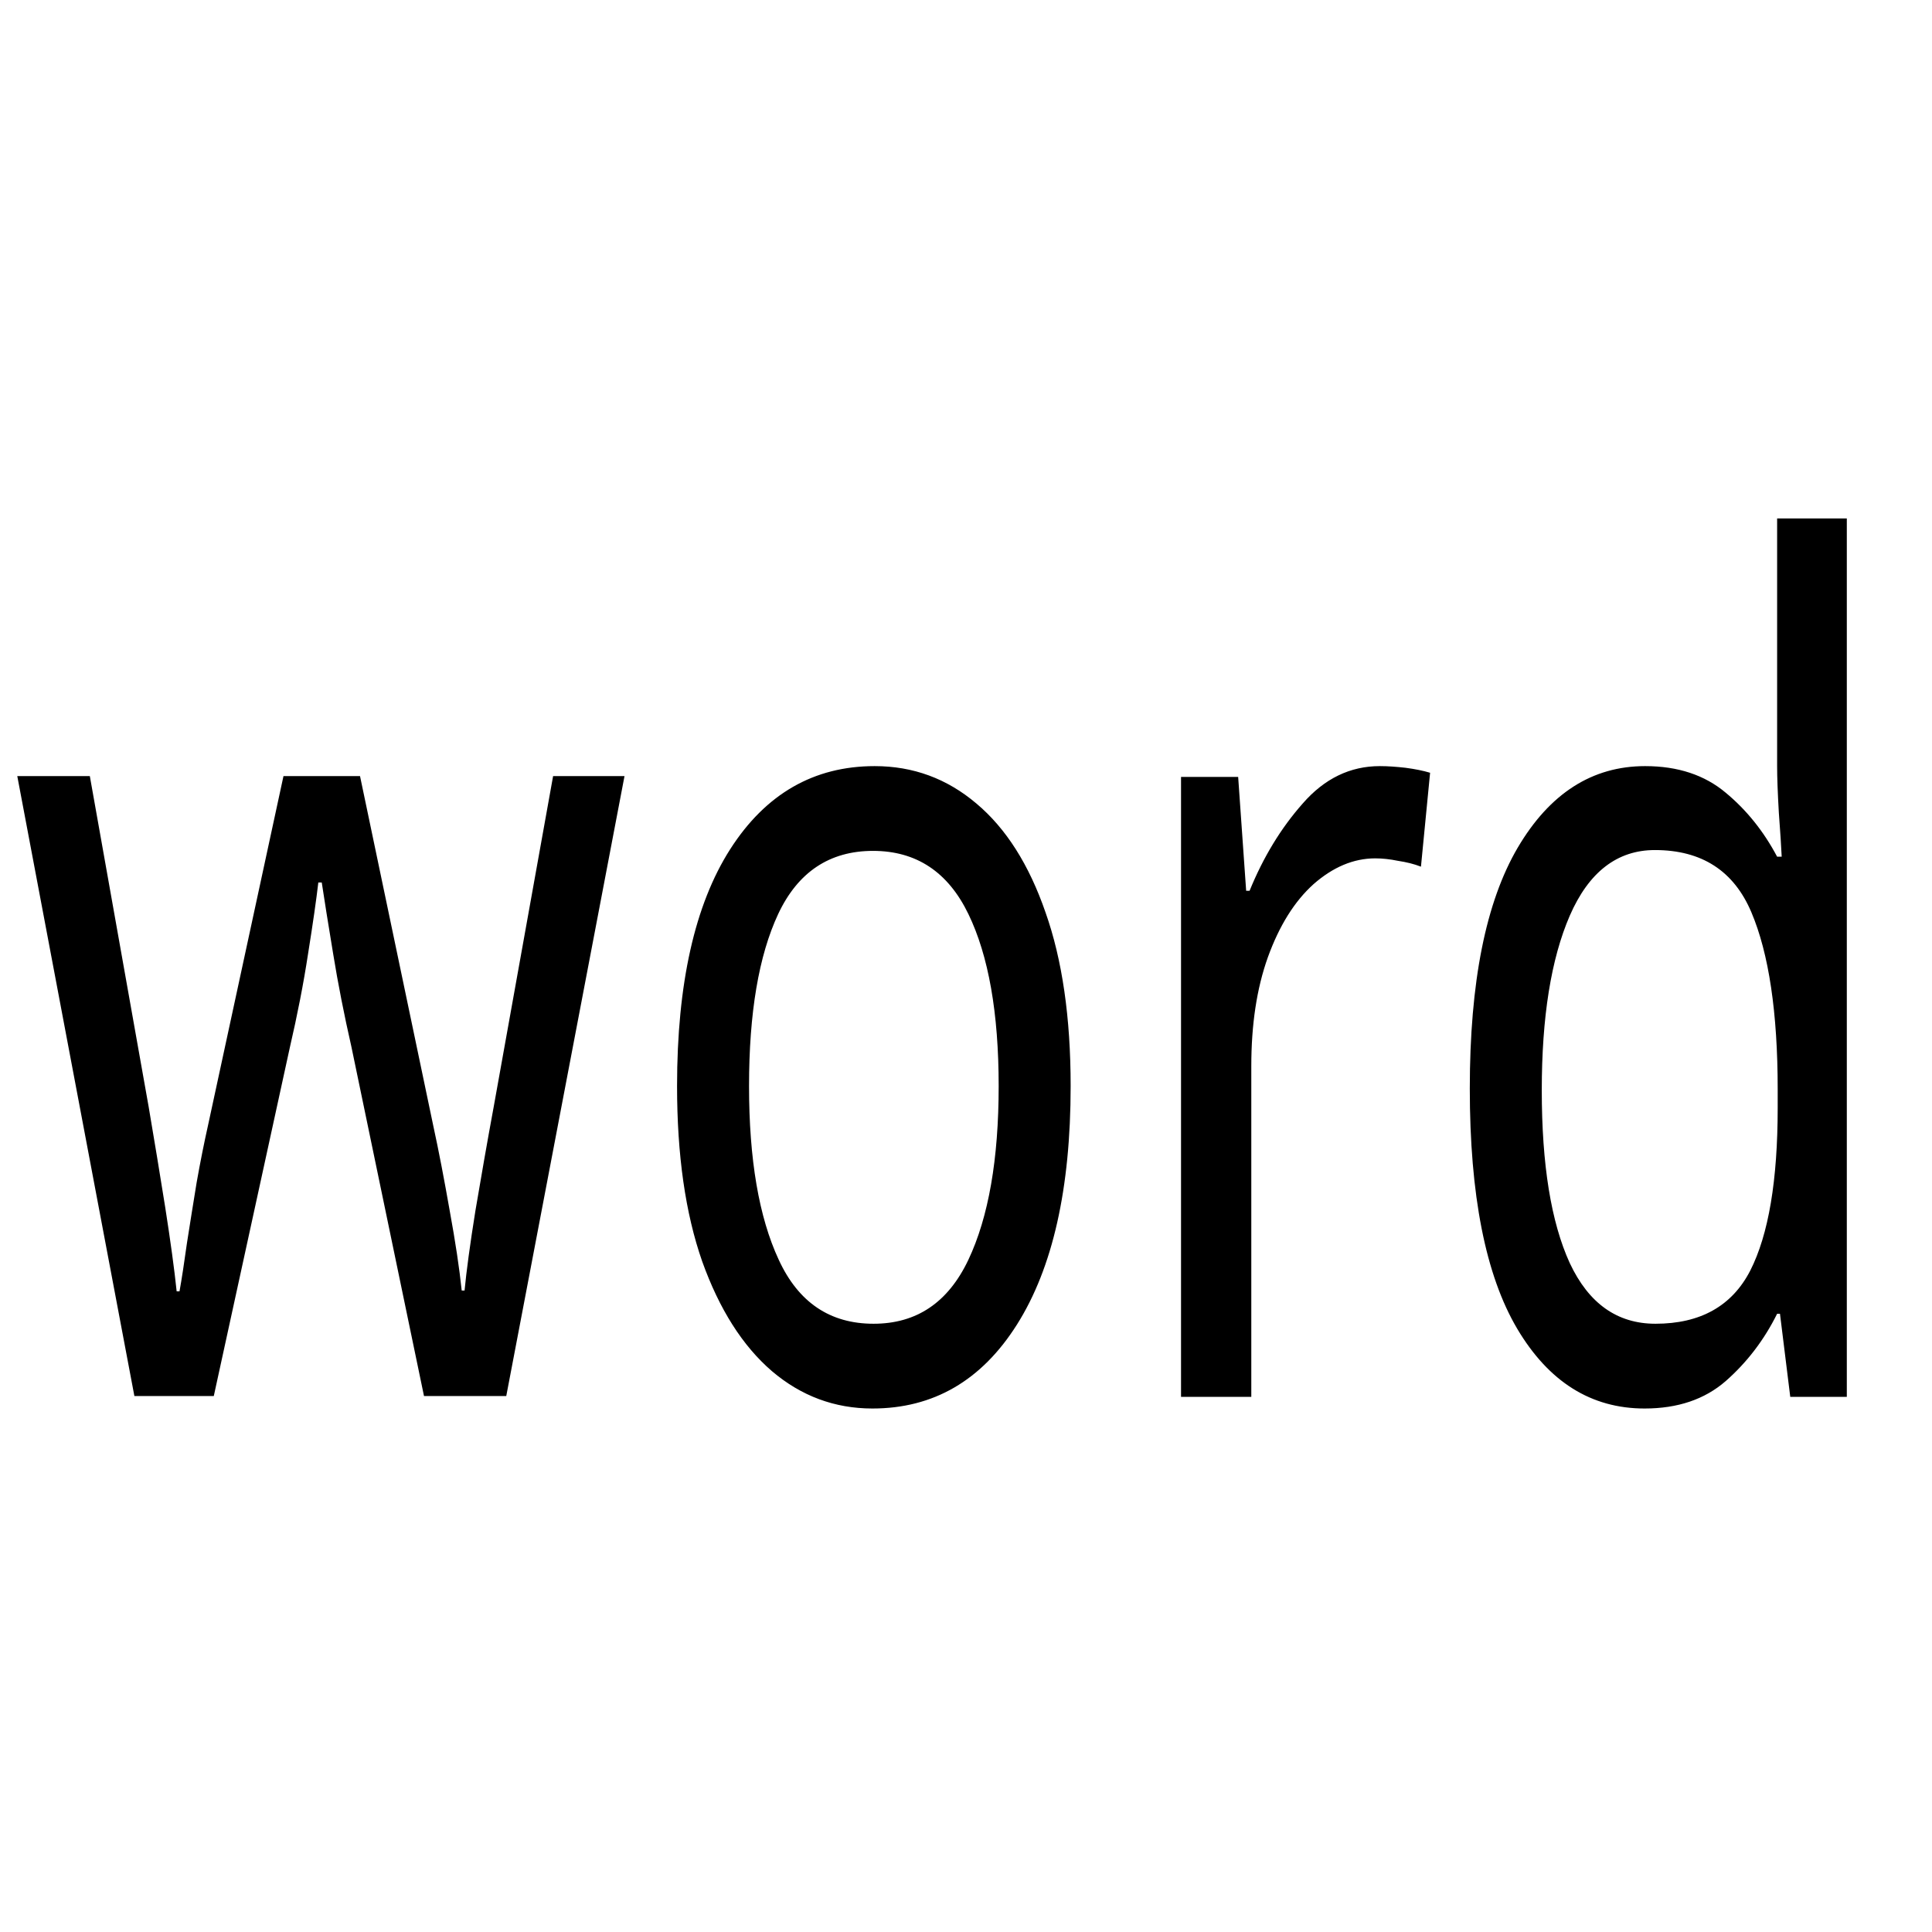
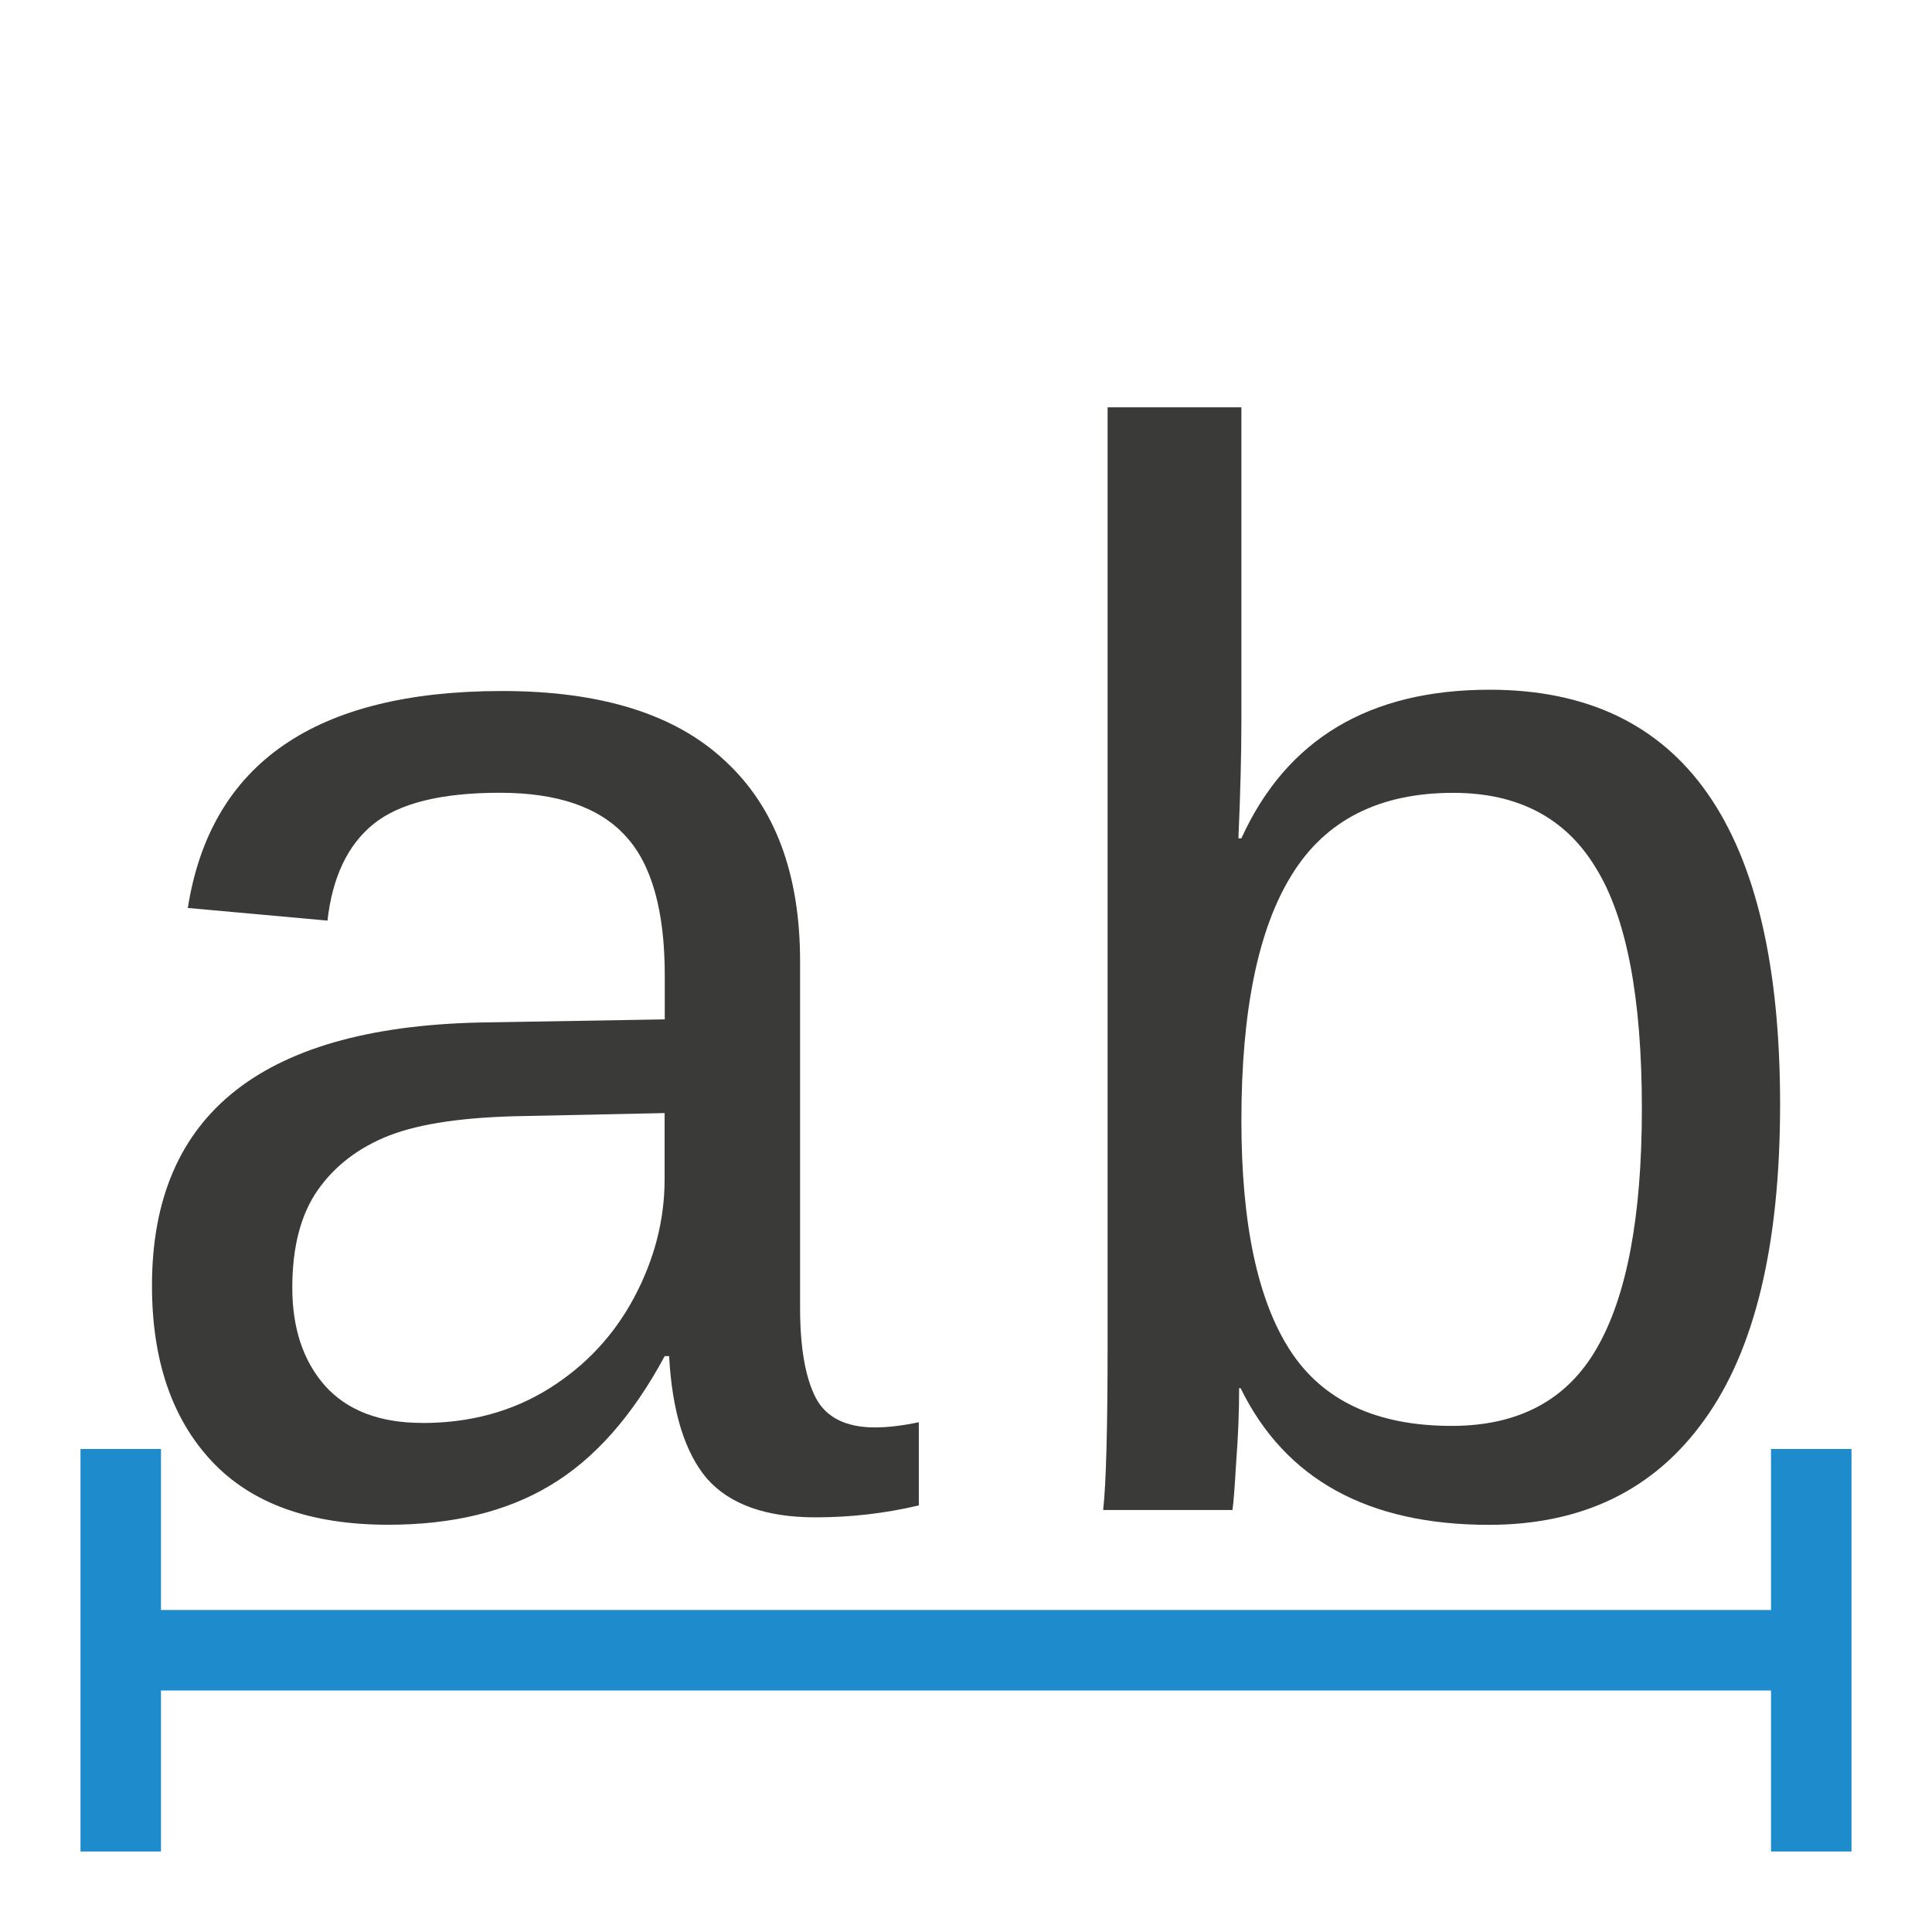
- <svg xmlns="http://www.w3.org/2000/svg" width="100" height="100" id="svg3018" version="1.1">
-   <defs id="defs3020">
-     <clipPath id="presentation_clip_path" clipPathUnits="userSpaceOnUse">
-       <rect x="0" y="0" width="21000" height="29700" id="rect7" />
-     </clipPath>
-   </defs>
-   <g id="layer1" transform="translate(0,-952.3622)">
-     <g style="fill-rule:evenodd;stroke-width:12.449;stroke-linejoin:round;visibility:visible;stroke-miterlimit:4;stroke-dasharray:none" id="g15" class="com.sun.star.drawing.PolyPolygonShape" transform="matrix(0.08033005,0,0,0.08033005,-434.8605,486.093)">
-       <g transform="matrix(25.76707,0,0,31.33018,4729.638,4000.887)" style="font-size:40px;font-style:normal;font-weight:normal;line-height:125%;letter-spacing:0px;word-spacing:0px;fill:#000000;fill-opacity:1;stroke:#000000;stroke-width:1;stroke-miterlimit:4;stroke-opacity:1;stroke-dasharray:none;font-family:Sans" id="flowRoot3779">
-         <text xml:space="preserve" style="font-size:21.728px;font-style:normal;font-weight:normal;line-height:125%;letter-spacing:0px;word-spacing:0px;fill:#000000;fill-opacity:1;stroke:none;font-family:Sans" x="29.266" y="78.89" id="text3767" transform="scale(0.9142122,1.093838)">
-           <tspan id="tspan3769" x="29.266" y="78.89">word</tspan>
-           <tspan x="29.266" y="106.049" id="tspan3790" />
-         </text>
-       </g>
-     </g>
+ <svg xmlns="http://www.w3.org/2000/svg" version="1.1" viewBox="0 0 24 24">
+   <g fill="#3a3a38" stroke-linecap="round" stroke-linejoin="round" aria-label="ab">
+     <path d="m10.869 17.732q0.24 0 0.545-0.065v1.034q-0.628 0.148-1.283 0.148-0.923 0-1.348-0.48-0.415-0.489-0.471-1.523h-0.055q-0.6 1.117-1.422 1.606-0.812 0.489-2.012 0.489-1.458 0-2.197-0.794t-0.738-2.179q0-3.222 4.191-3.268l2.179-0.037v-0.545q0-1.209-0.489-1.735-0.489-0.535-1.56-0.535-1.089 0-1.569 0.388-0.48 0.388-0.572 1.2l-1.735-0.157q0.425-2.695 3.905-2.695 1.846 0 2.769 0.868 0.932 0.858 0.932 2.492v4.302q0 0.738 0.194 1.117 0.194 0.369 0.738 0.369zm-5.622-0.055q0.886 0 1.569-0.425 0.683-0.425 1.062-1.135 0.378-0.711 0.378-1.468v-0.822l-1.754 0.037q-1.089 0.018-1.662 0.24-0.572 0.222-0.895 0.683-0.314 0.452-0.314 1.209 0 0.757 0.406 1.218 0.415 0.462 1.209 0.462z" />
+     <path d="m22.113 13.717q0 2.622-0.942 3.923-0.932 1.302-2.677 1.302-2.252 0-3.083-1.698h-0.018q0 0.443-0.037 0.923-0.028 0.48-0.046 0.591h-1.606q0.055-0.498 0.055-2.058v-11.64h1.662v3.905q0 0.6-0.037 1.449h0.037q0.84-1.846 3.083-1.846 3.609 0 3.609 5.151zm-1.717 0.055q0-2.068-0.572-2.991-0.563-0.932-1.772-0.932-1.375 0-2.003 1.015-0.628 1.006-0.628 3.055 0 1.929 0.609 2.862 0.609 0.932 2.003 0.932 1.246 0 1.8-0.96 0.563-0.969 0.563-2.982z" />
  </g>
+   <path d="m1 18v5h1v-2h20v2h1v-5h-1v2h-20v-2h-1z" color="#000000" fill="#1e8bcd" stroke-linecap="round" stroke-linejoin="round" style="-inkscape-stroke:none" />
</svg>
